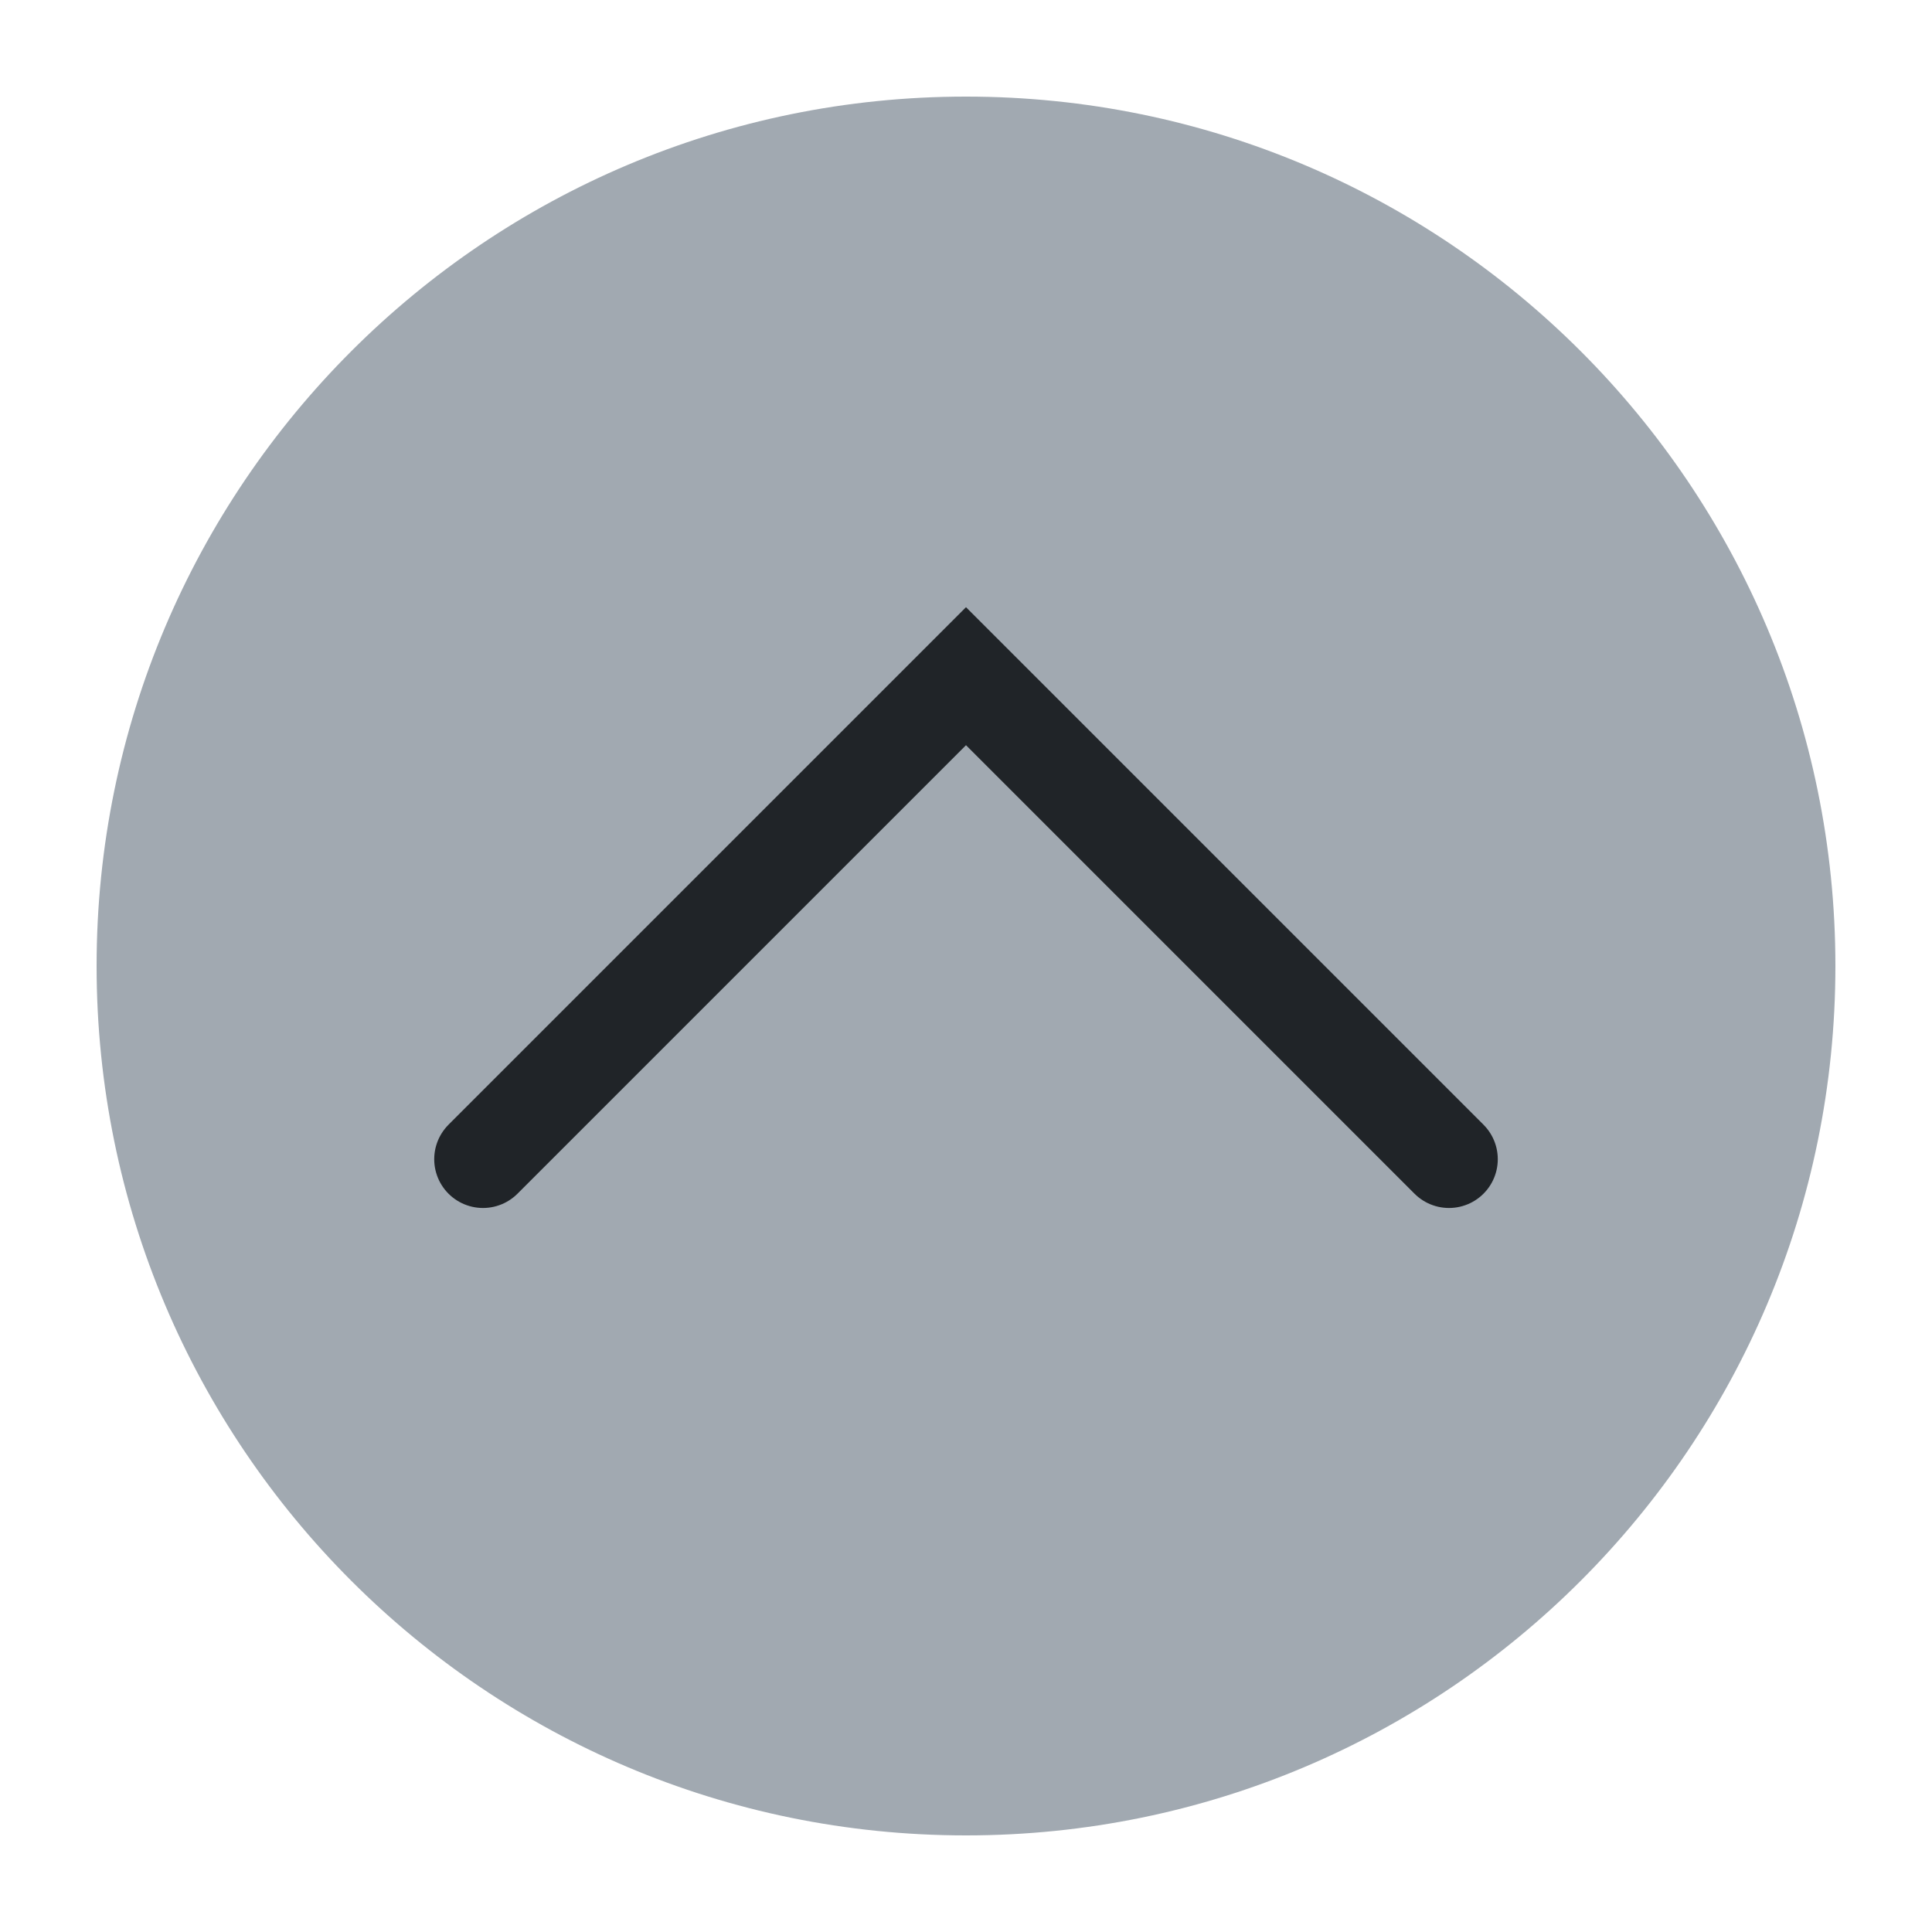
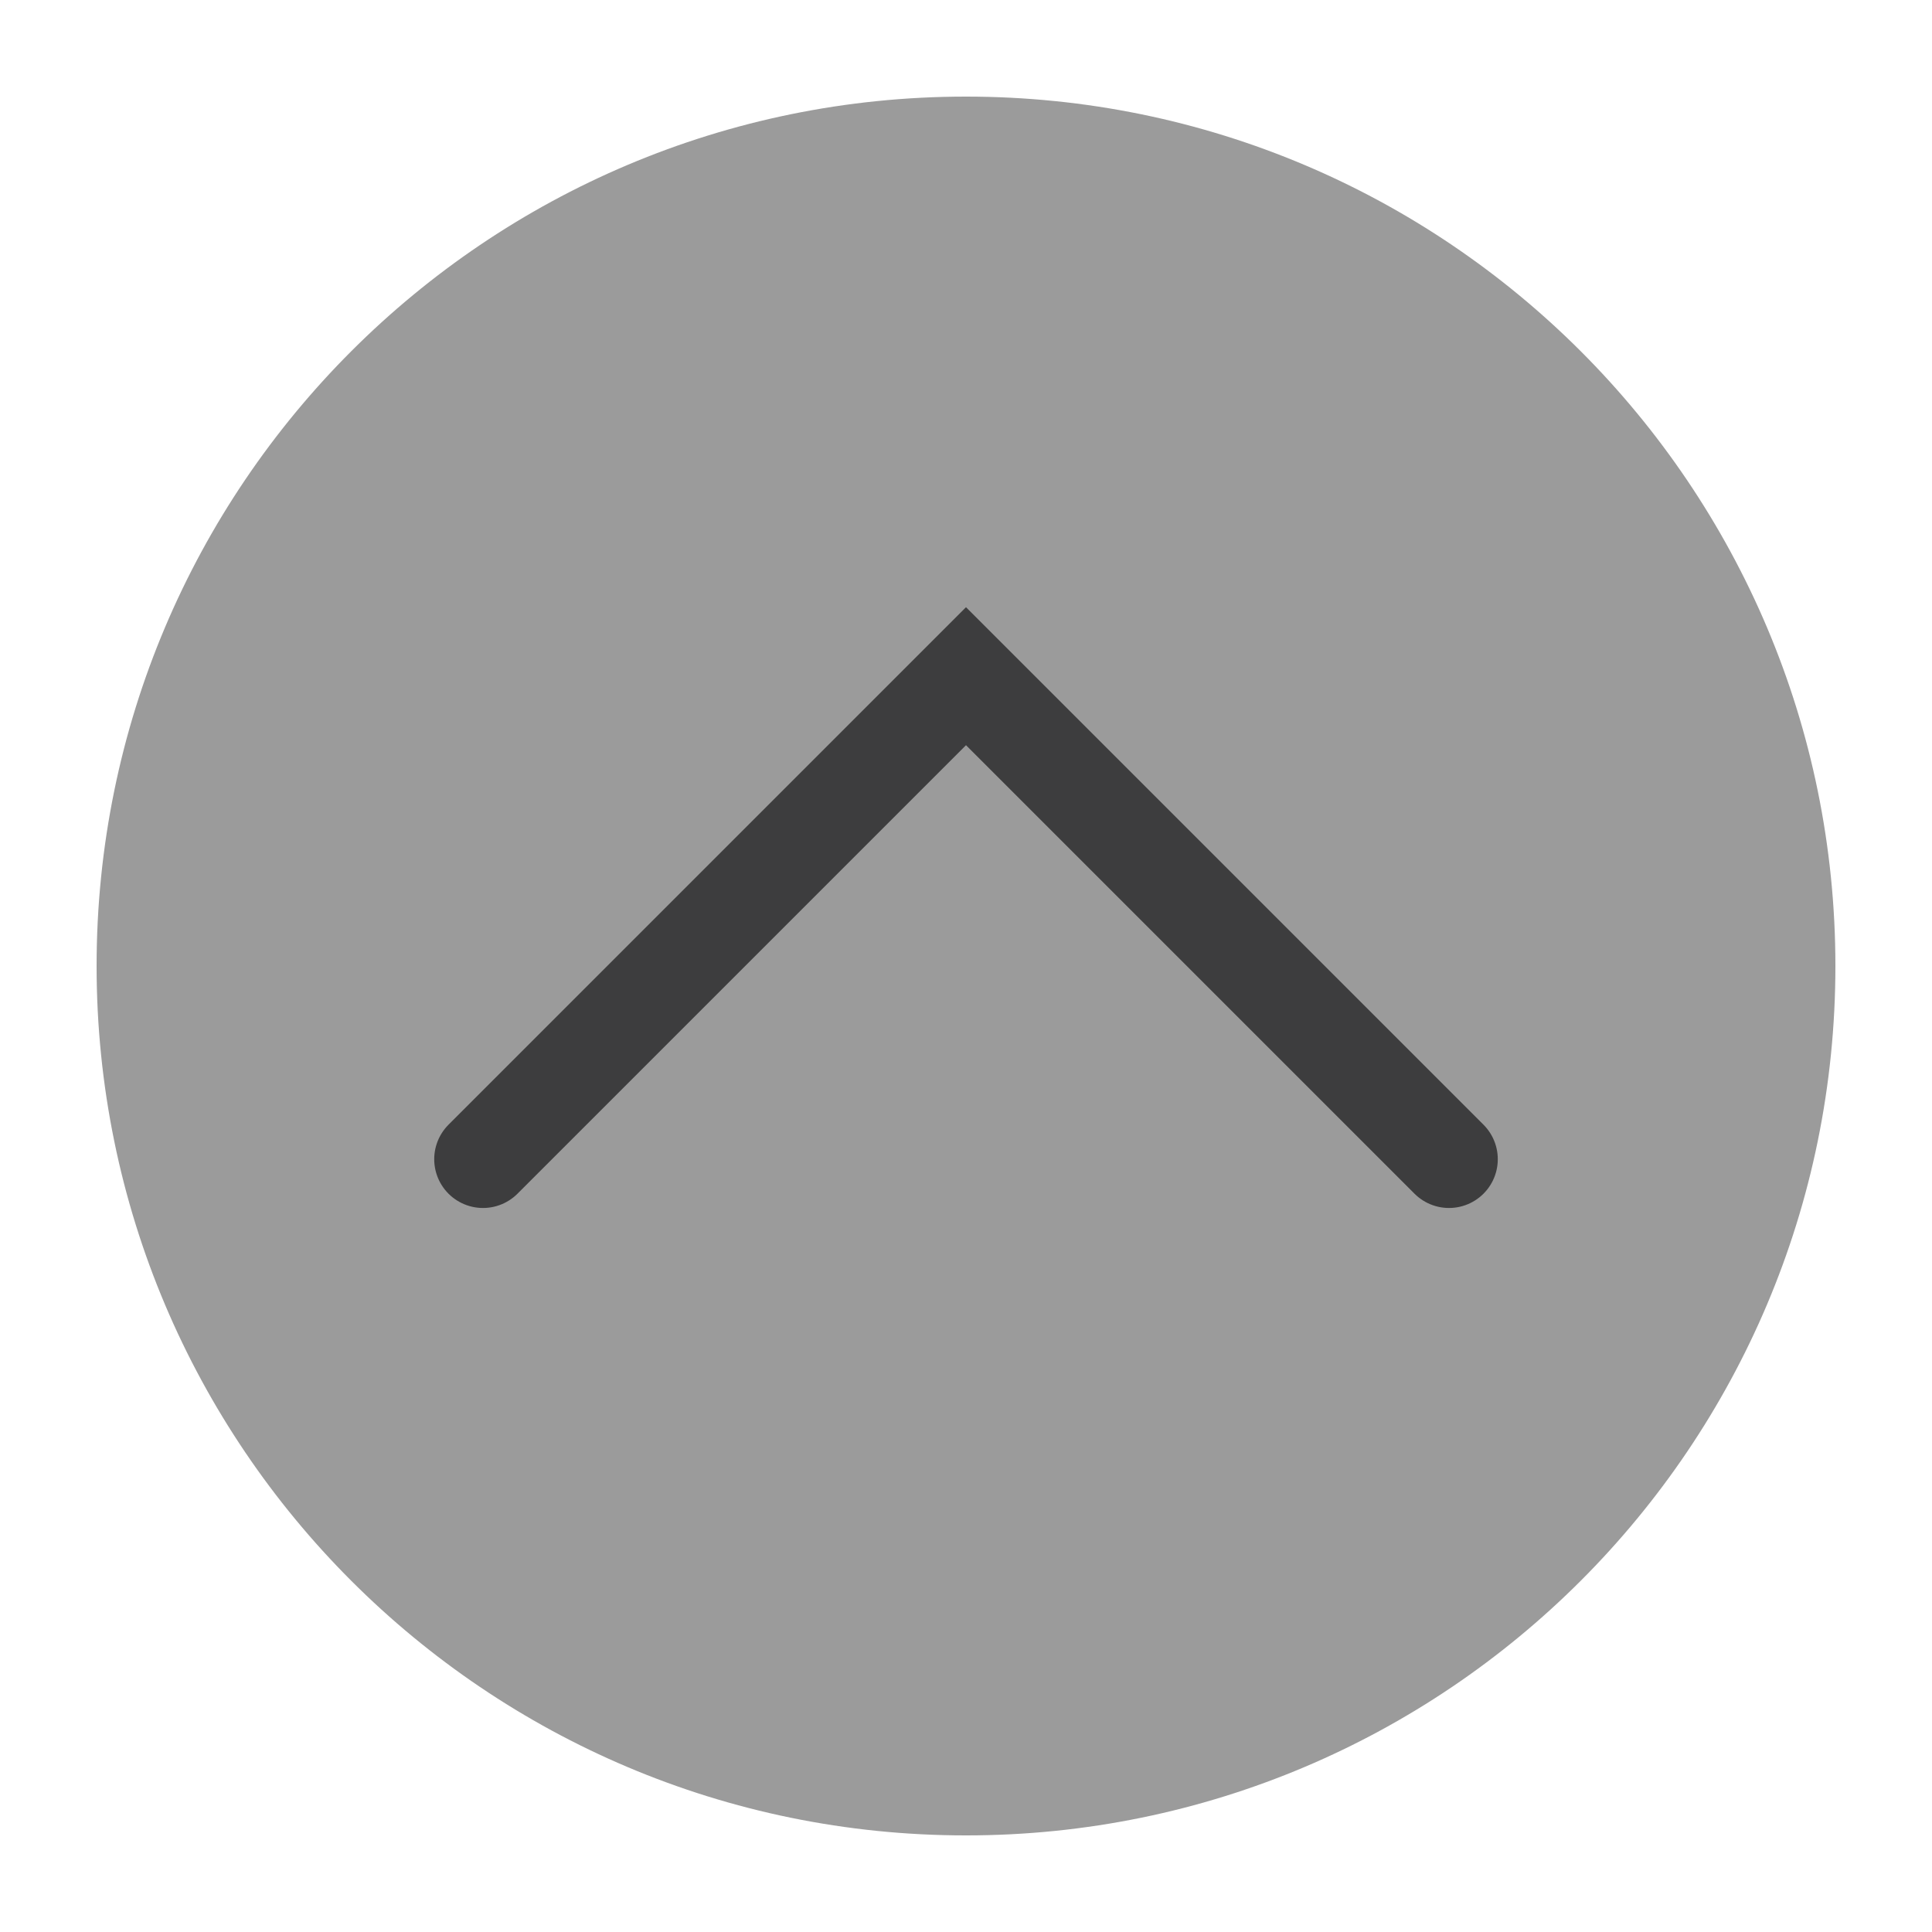
<svg xmlns="http://www.w3.org/2000/svg" viewBox="0 0 50 50" version="1.2" baseProfile="tiny">
  <defs>
</defs>
  <g fill="none" stroke="black" stroke-width="1" fill-rule="evenodd" stroke-linecap="square" stroke-linejoin="bevel">
-     <g fill="#a1a9b1" fill-opacity="1" stroke="none" transform="matrix(2.5,0,0,2.5,2.5,2.5)" font-family="Noto Sans" font-size="10" font-weight="400" font-style="normal">
+     <g fill="#9b9b9b" fill-opacity="1" stroke="none" transform="matrix(2.5,0,0,2.5,2.5,2.5)" font-family="Noto Sans" font-size="10" font-weight="400" font-style="normal">
      <circle cx="9" cy="9" r="9" />
    </g>
-     <g fill="none" stroke="#202428" stroke-opacity="1" stroke-width="1.01" stroke-linecap="round" stroke-linejoin="miter" stroke-miterlimit="2" transform="matrix(2.5,0,0,2.5,2.5,2.5)" font-family="Noto Sans" font-size="10" font-weight="400" font-style="normal">
+     <g fill="none" stroke="#3d3d3e" stroke-opacity="1" stroke-width="1.01" stroke-linecap="round" stroke-linejoin="miter" stroke-miterlimit="2" transform="matrix(2.5,0,0,2.5,2.5,2.5)" font-family="Noto Sans" font-size="10" font-weight="400" font-style="normal">
      <polyline fill="none" vector-effect="none" points="4,11 9,6 14,11 " />
    </g>
    <g fill="none" stroke="#000000" stroke-opacity="1" stroke-width="1" stroke-linecap="square" stroke-linejoin="bevel" transform="matrix(1,0,0,1,0,0)" font-family="Noto Sans" font-size="10" font-weight="400" font-style="normal">
</g>
  </g>
</svg>
